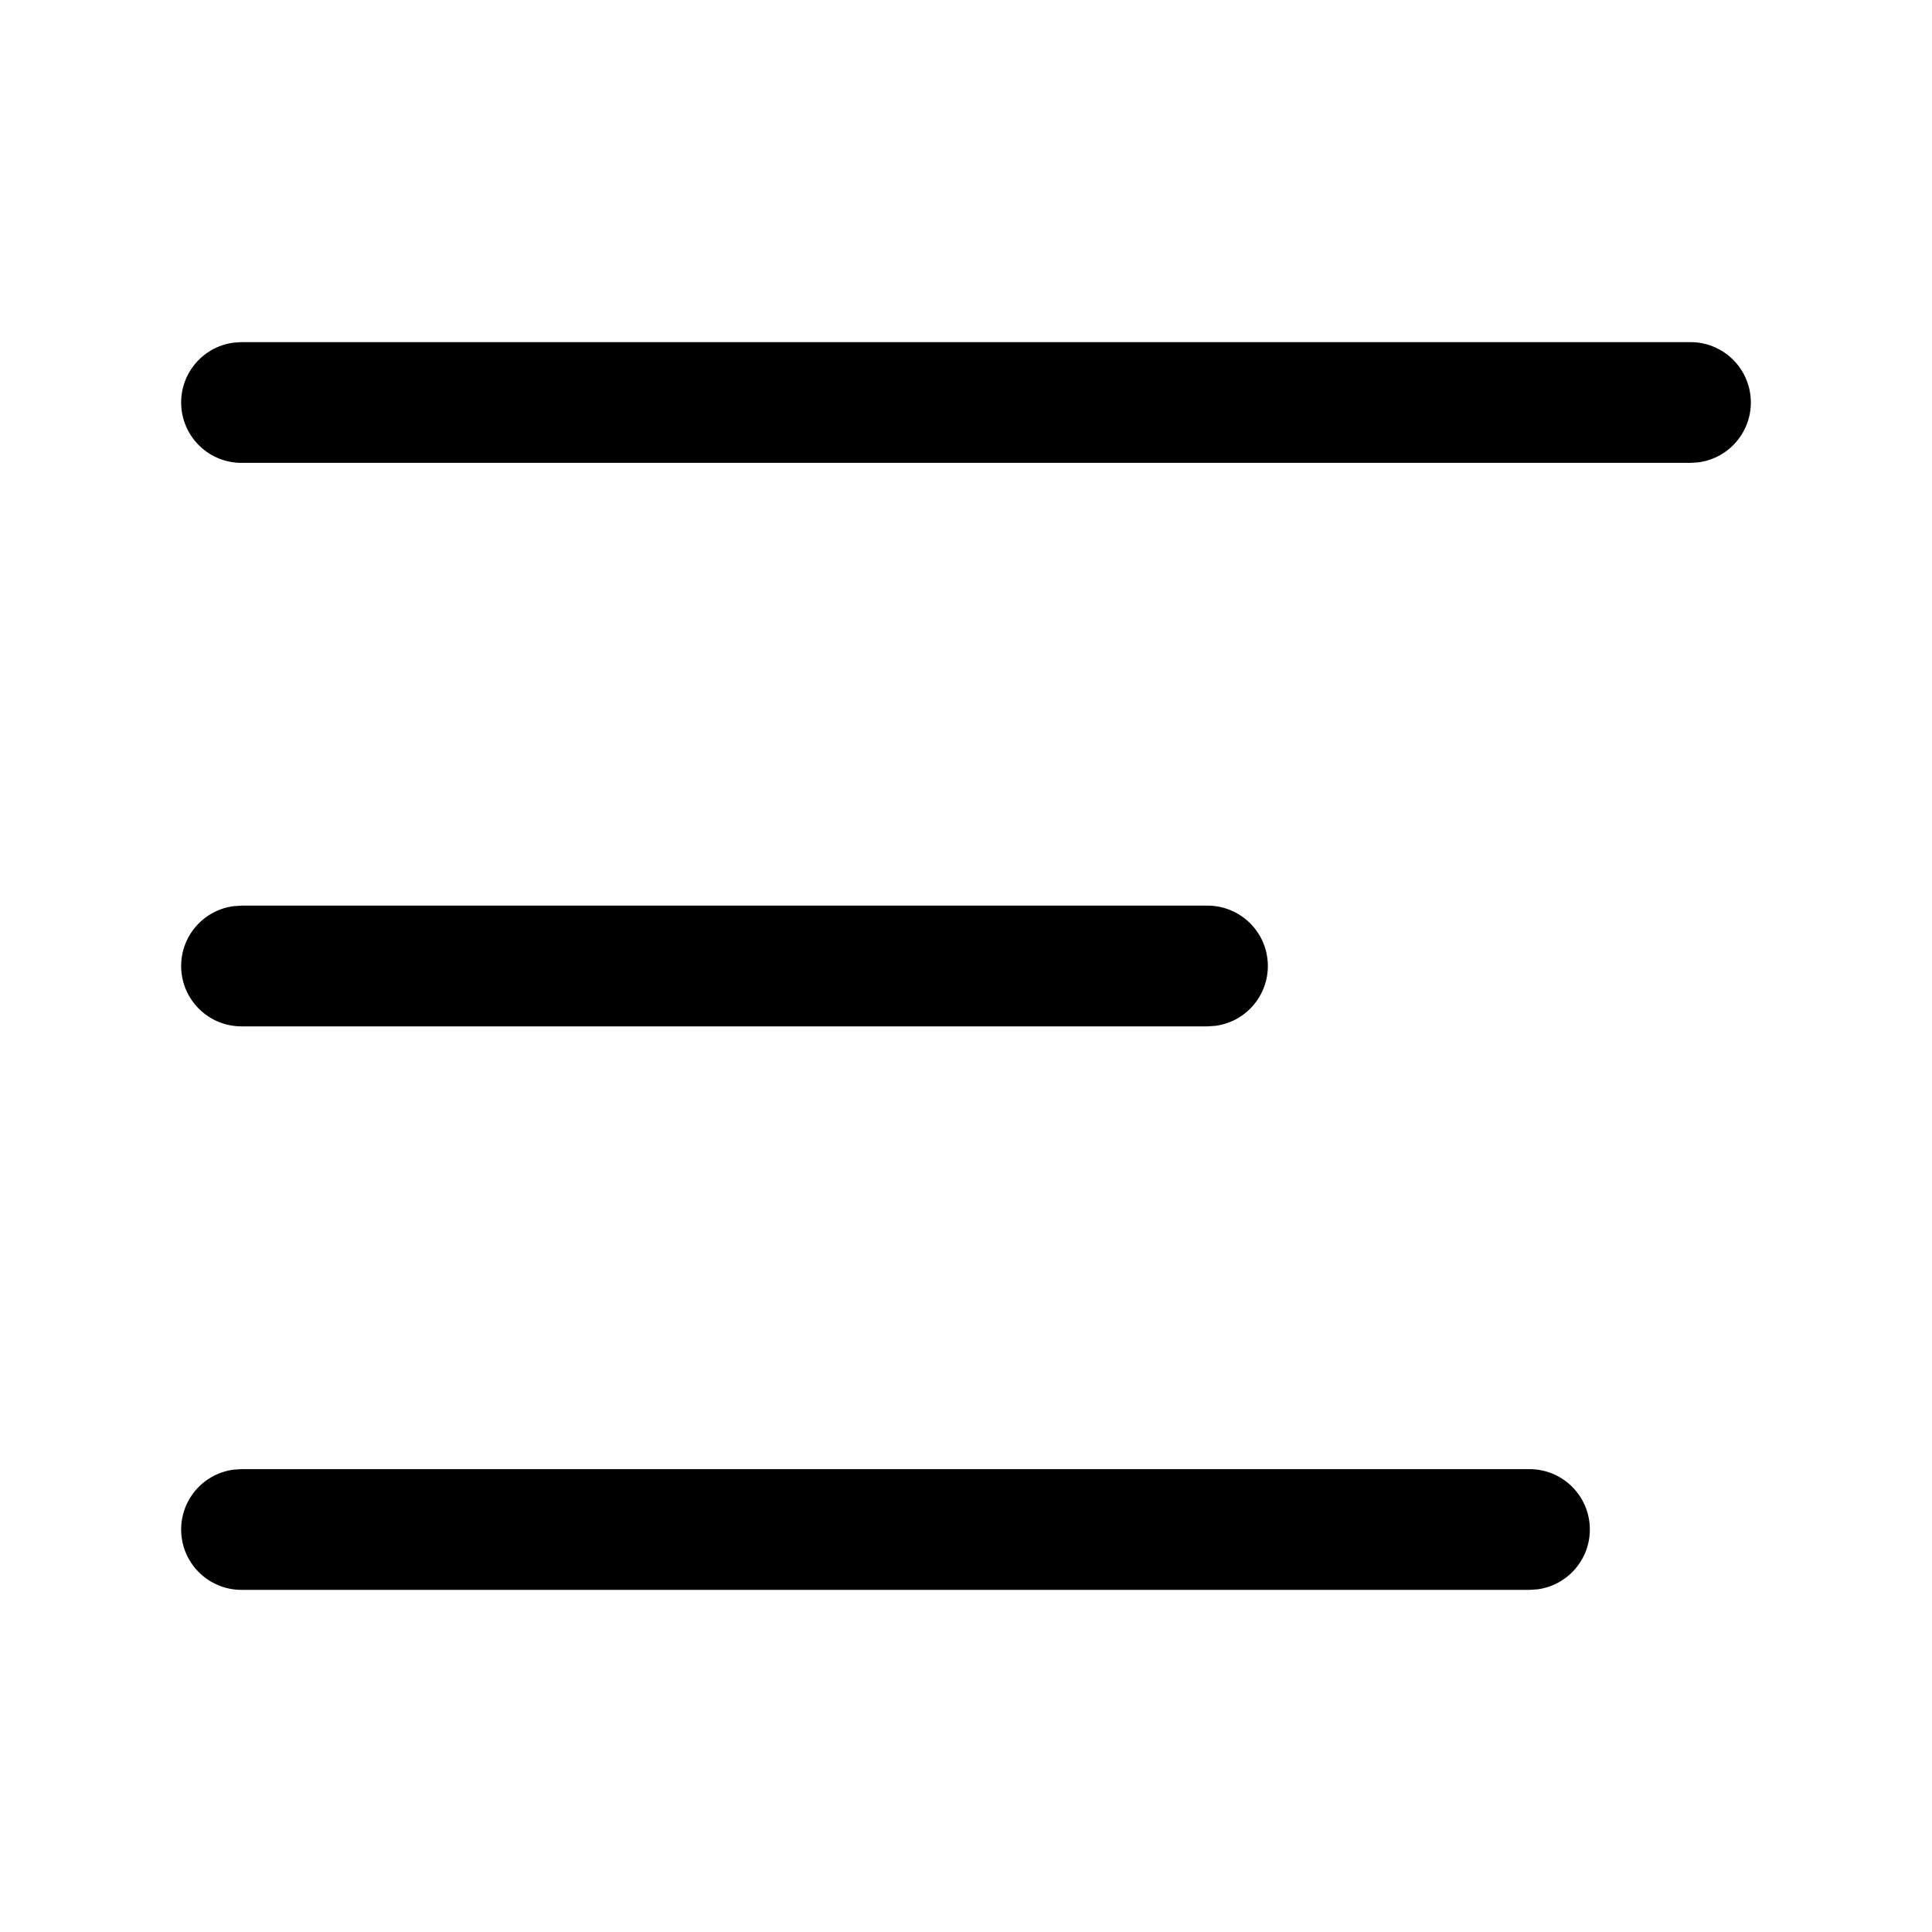
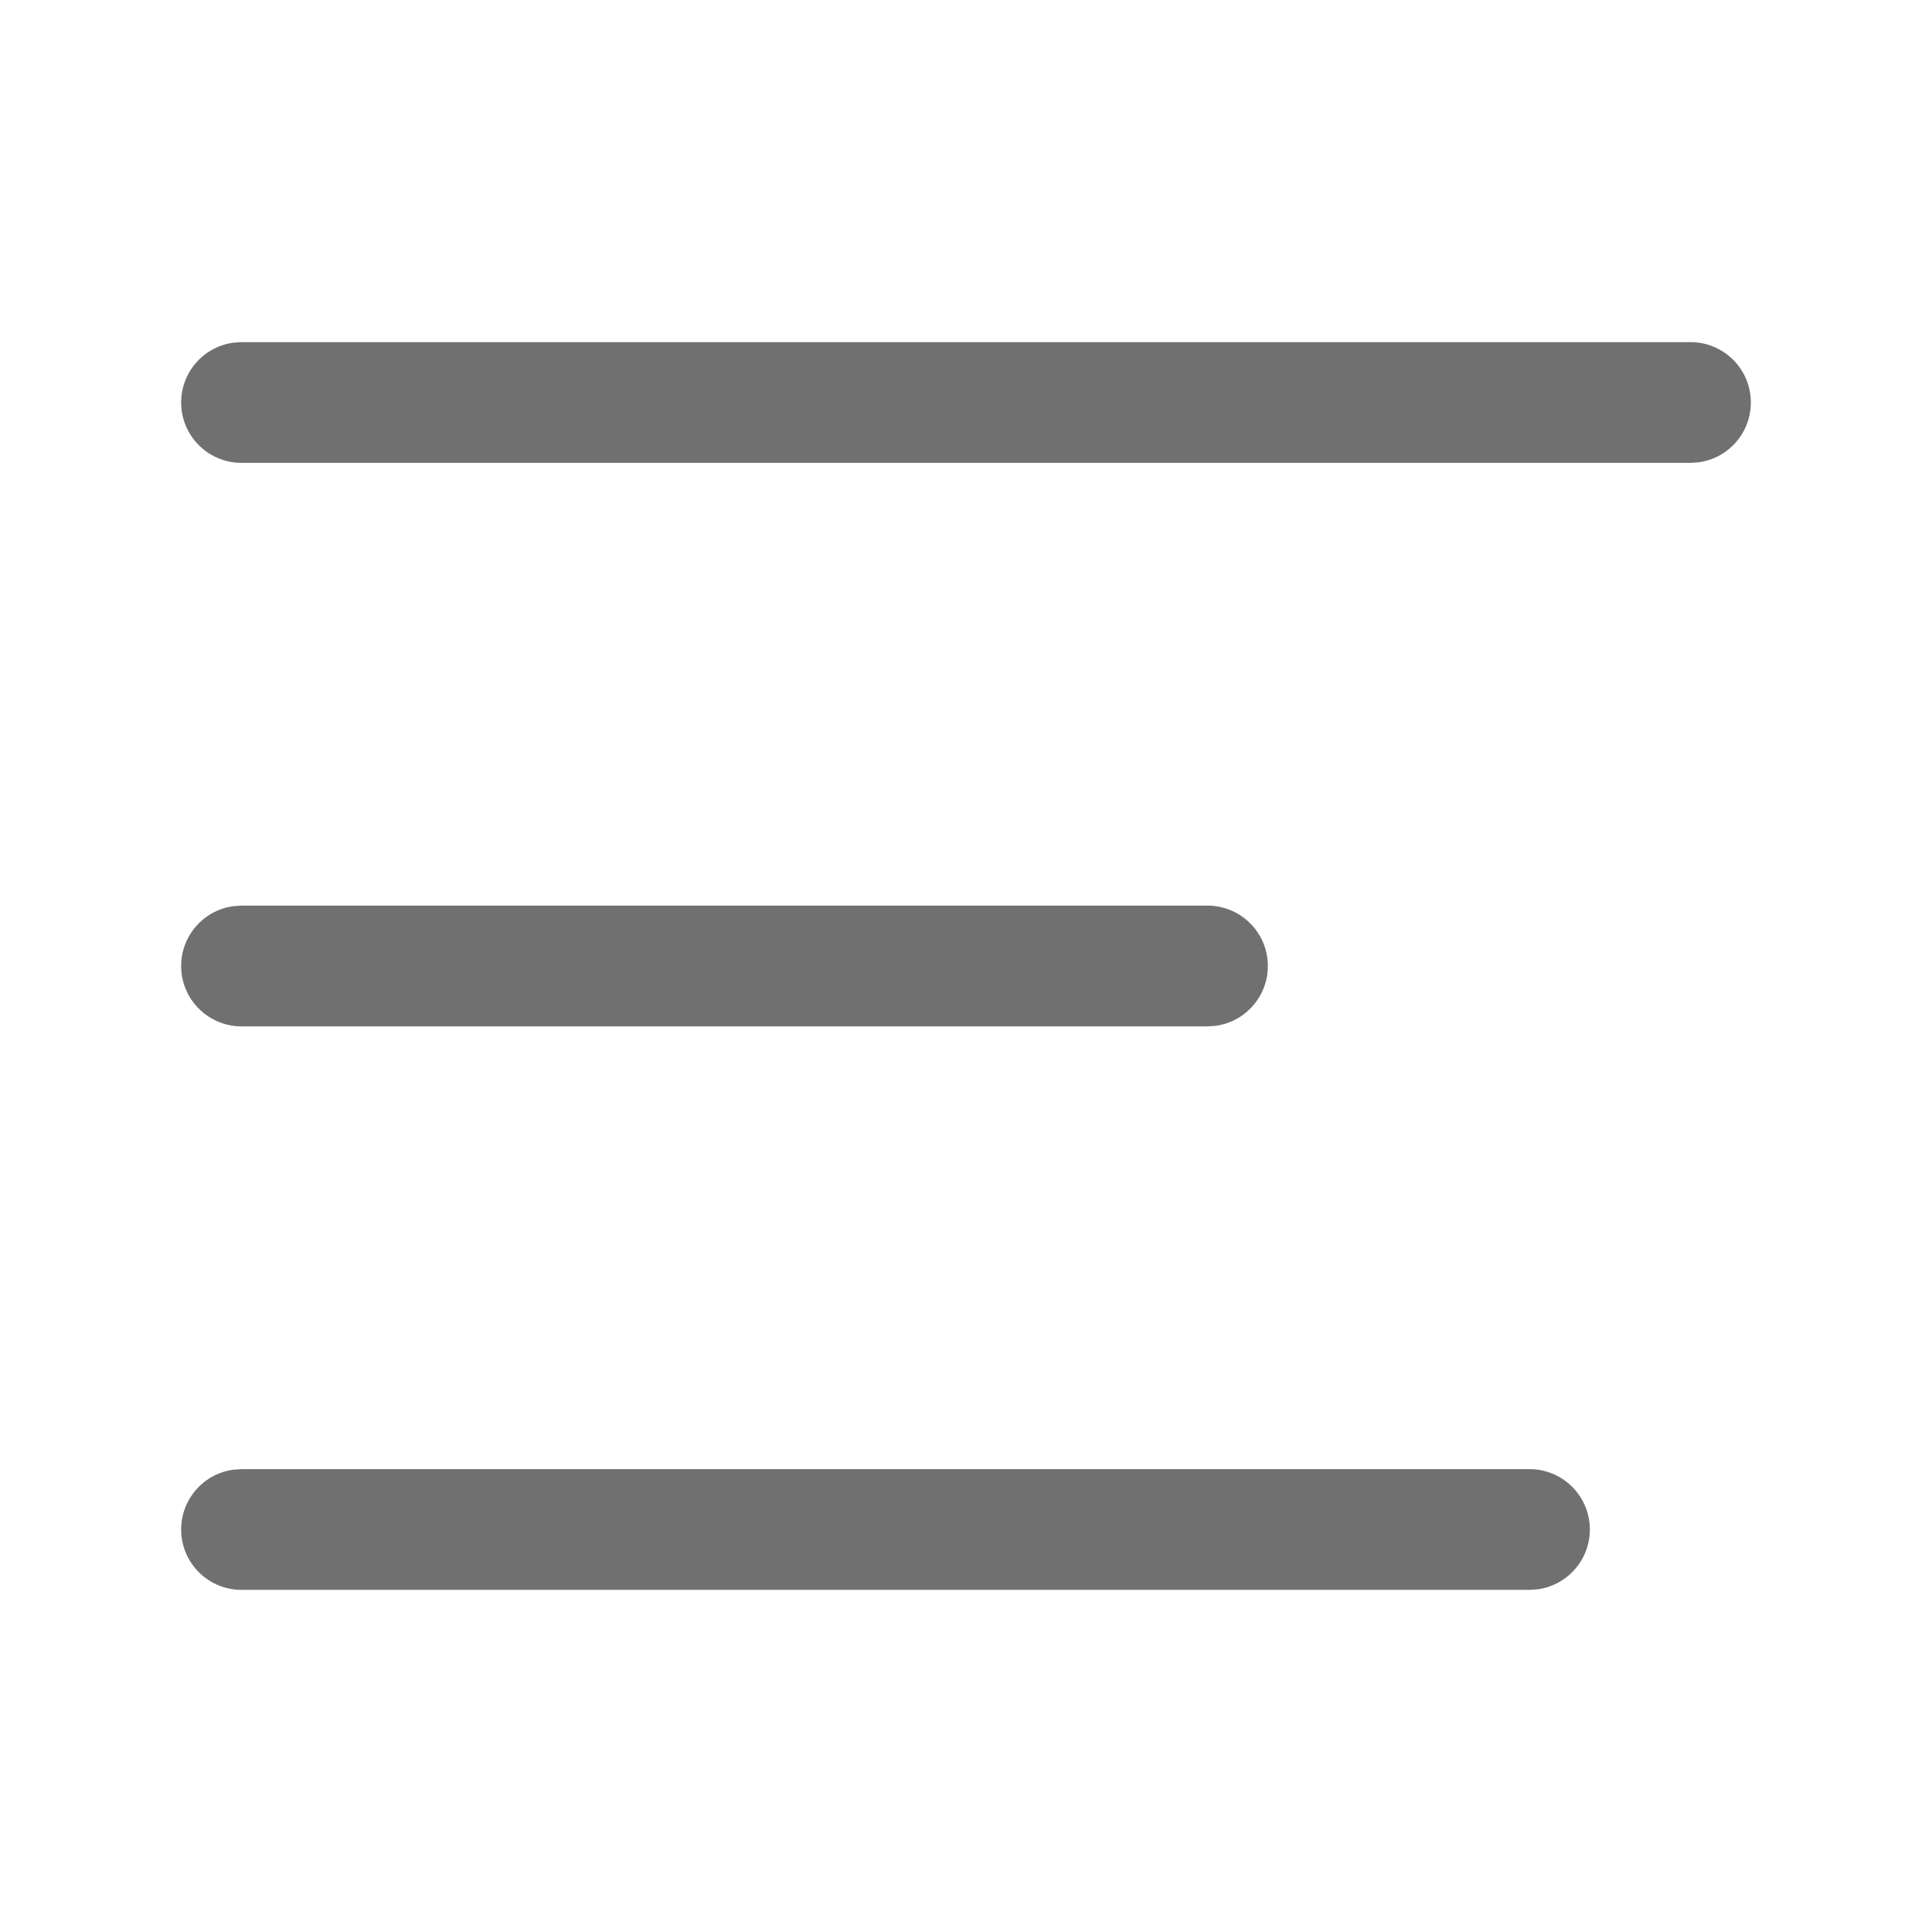
- <svg xmlns="http://www.w3.org/2000/svg" t="1615572677459" class="icon" viewBox="0 0 1024 1024" version="1.1" p-id="5559" width="16" height="16">
+ <svg xmlns="http://www.w3.org/2000/svg" t="1615612601894" class="icon" viewBox="0 0 1024 1024" version="1.1" p-id="15305" width="16" height="16">
  <defs>
    <style type="text/css" />
  </defs>
-   <path d="M896 181.333a32 32 0 0 1 4.352 63.701L896 245.333H128a32 32 0 0 1-4.352-63.701L128 181.333h768zM640 480a32 32 0 0 1 4.352 63.701L640 544H128a32 32 0 0 1-4.352-63.701L128 480h512zM810.667 778.667a32 32 0 0 1 4.352 63.701L810.667 842.667H128a32 32 0 0 1-4.352-63.701L128 778.667h682.667z" p-id="5560" />
+   <path d="M896 181.333a32 32 0 0 1 4.352 63.701L896 245.333H128a32 32 0 0 1-4.352-63.701L128 181.333h768zM640 480a32 32 0 0 1 4.352 63.701L640 544H128a32 32 0 0 1-4.352-63.701L128 480h512zM810.667 778.667a32 32 0 0 1 4.352 63.701L810.667 842.667H128a32 32 0 0 1-4.352-63.701L128 778.667h682.667z" p-id="15306" fill="#707070" />
</svg>
